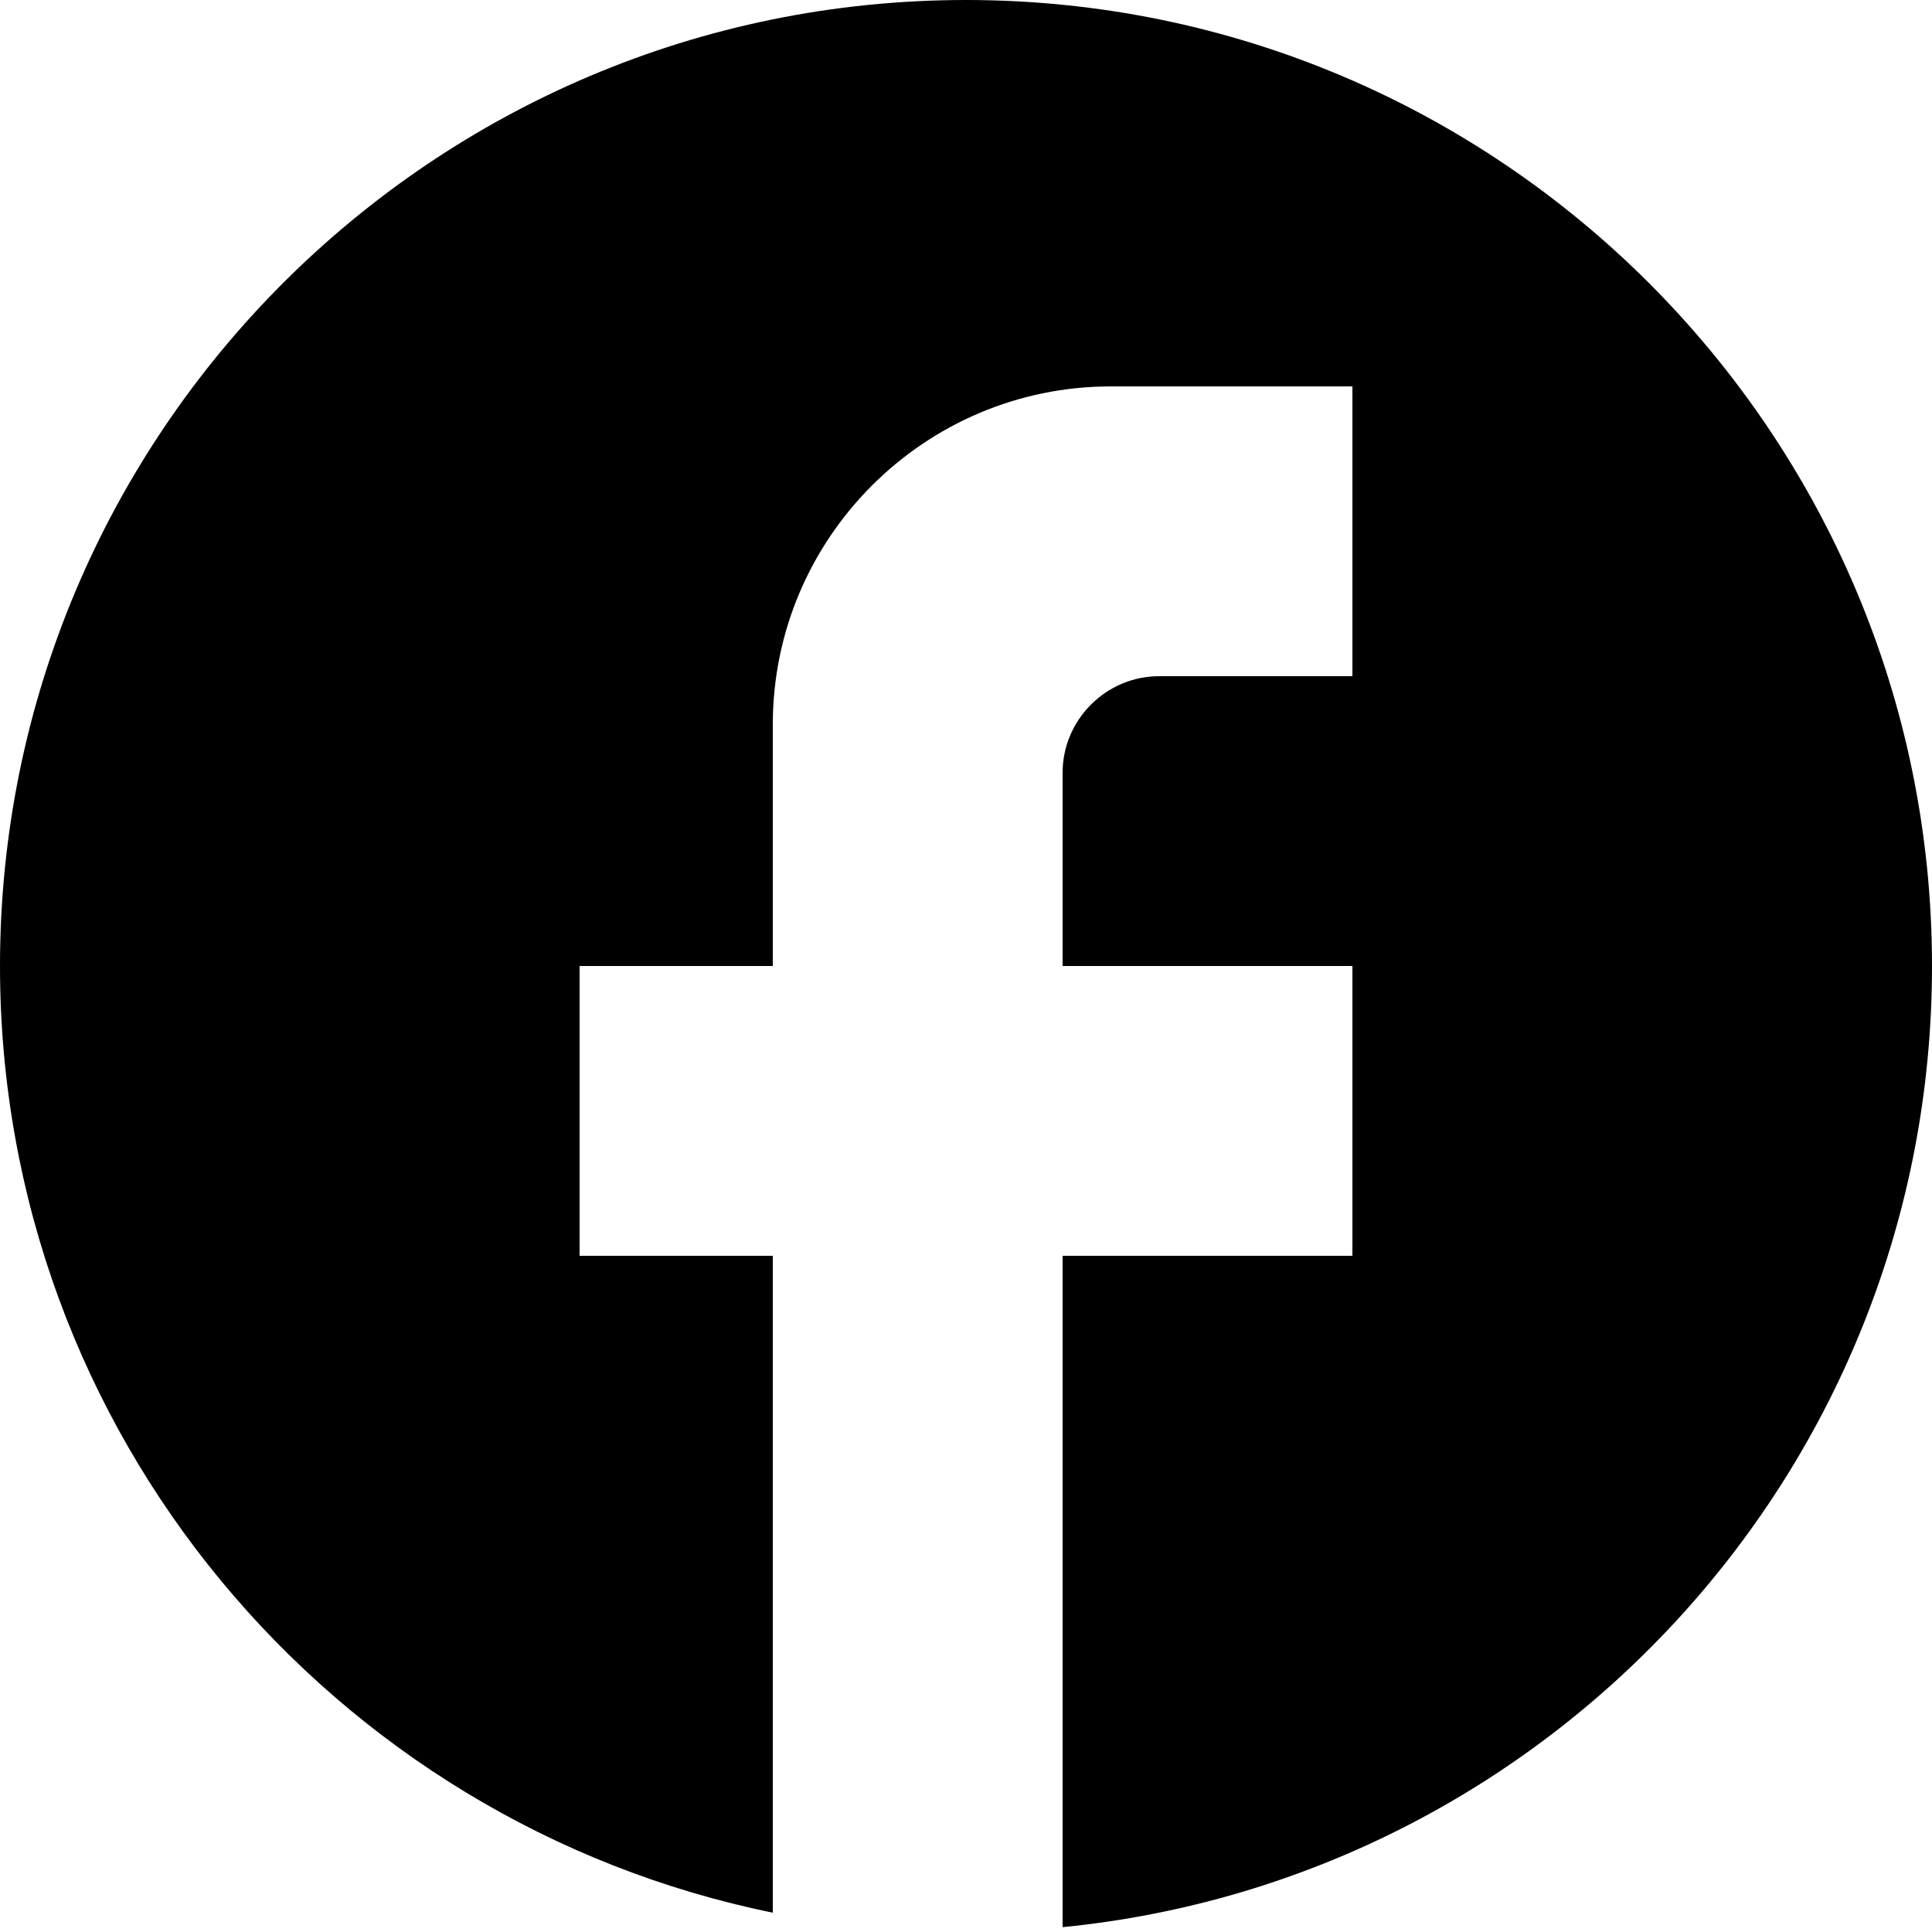
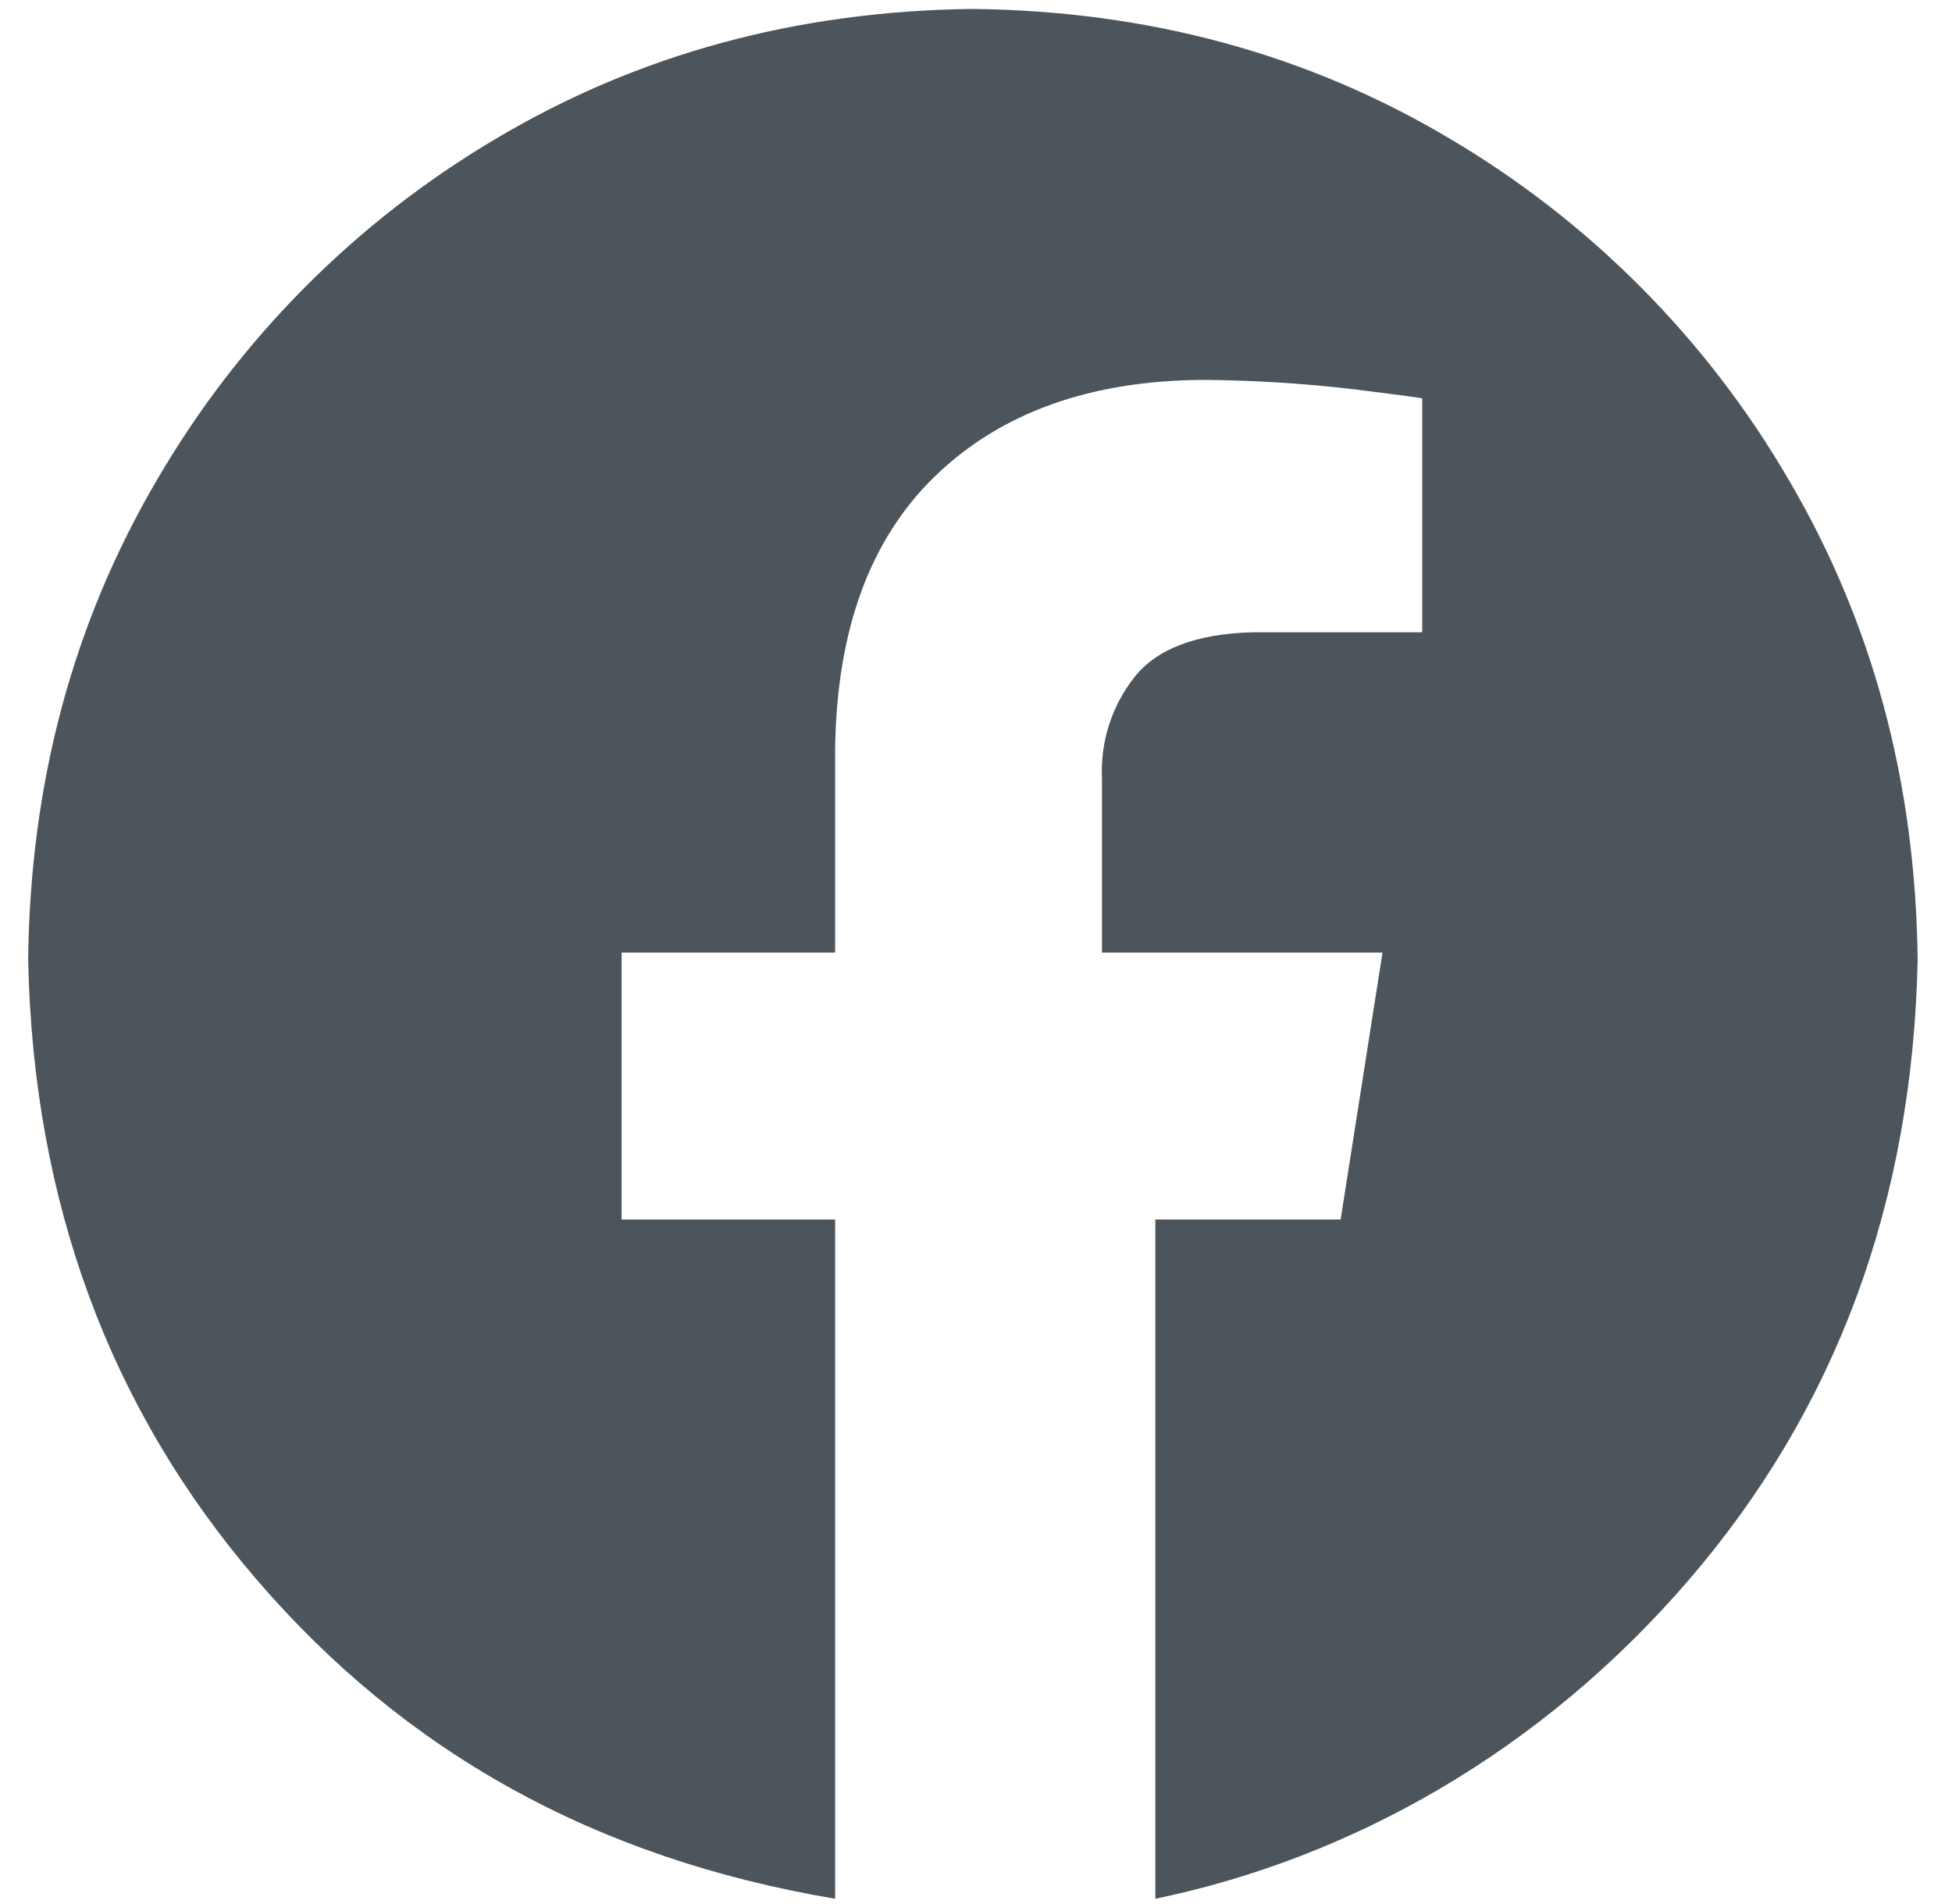
- <svg xmlns="http://www.w3.org/2000/svg" width="26" height="26" viewBox="0 0 26 26" fill="none">
-   <path d="M26 13C26 5.824 20.176 0 13 0C5.824 0 0 5.824 0 13C0 19.292 4.472 24.531 10.4 25.74V16.9H7.8V13H10.4V9.75C10.4 7.241 12.441 5.2 14.95 5.2H18.2V9.1H15.6C14.885 9.1 14.3 9.685 14.3 10.4V13H18.2V16.9H14.3V25.935C20.865 25.285 26 19.747 26 13Z" fill="#000" />
+ <svg xmlns="http://www.w3.org/2000/svg" width="40" height="39" viewBox="0 0 40 39" fill="none">
+   <path fill-rule="evenodd" clip-rule="evenodd" d="M19.936 0.183C23.542 0.224 26.799 1.11 29.709 2.841C32.583 4.538 34.974 6.944 36.653 9.828C38.374 12.755 39.255 16.032 39.296 19.66C39.194 24.623 37.628 28.863 34.599 32.378C31.57 35.893 27.691 38.068 23.675 38.901V24.985H27.472L28.33 19.516H22.581V15.934C22.549 15.192 22.784 14.462 23.243 13.878C23.703 13.292 24.513 12.984 25.672 12.954H29.144V8.163C29.094 8.147 28.621 8.084 27.726 7.973C26.71 7.854 25.689 7.791 24.666 7.783C22.352 7.794 20.522 8.447 19.176 9.741C17.829 11.036 17.142 12.909 17.113 15.36V19.516H12.738V24.985H17.113V38.901C12.182 38.068 8.302 35.893 5.273 32.378C2.245 28.863 0.679 24.623 0.577 19.66C0.618 16.032 1.499 12.755 3.219 9.828C4.899 6.944 7.29 4.538 10.164 2.841C13.073 1.11 16.331 0.224 19.936 0.183Z" fill="#4C555B" />
</svg>
